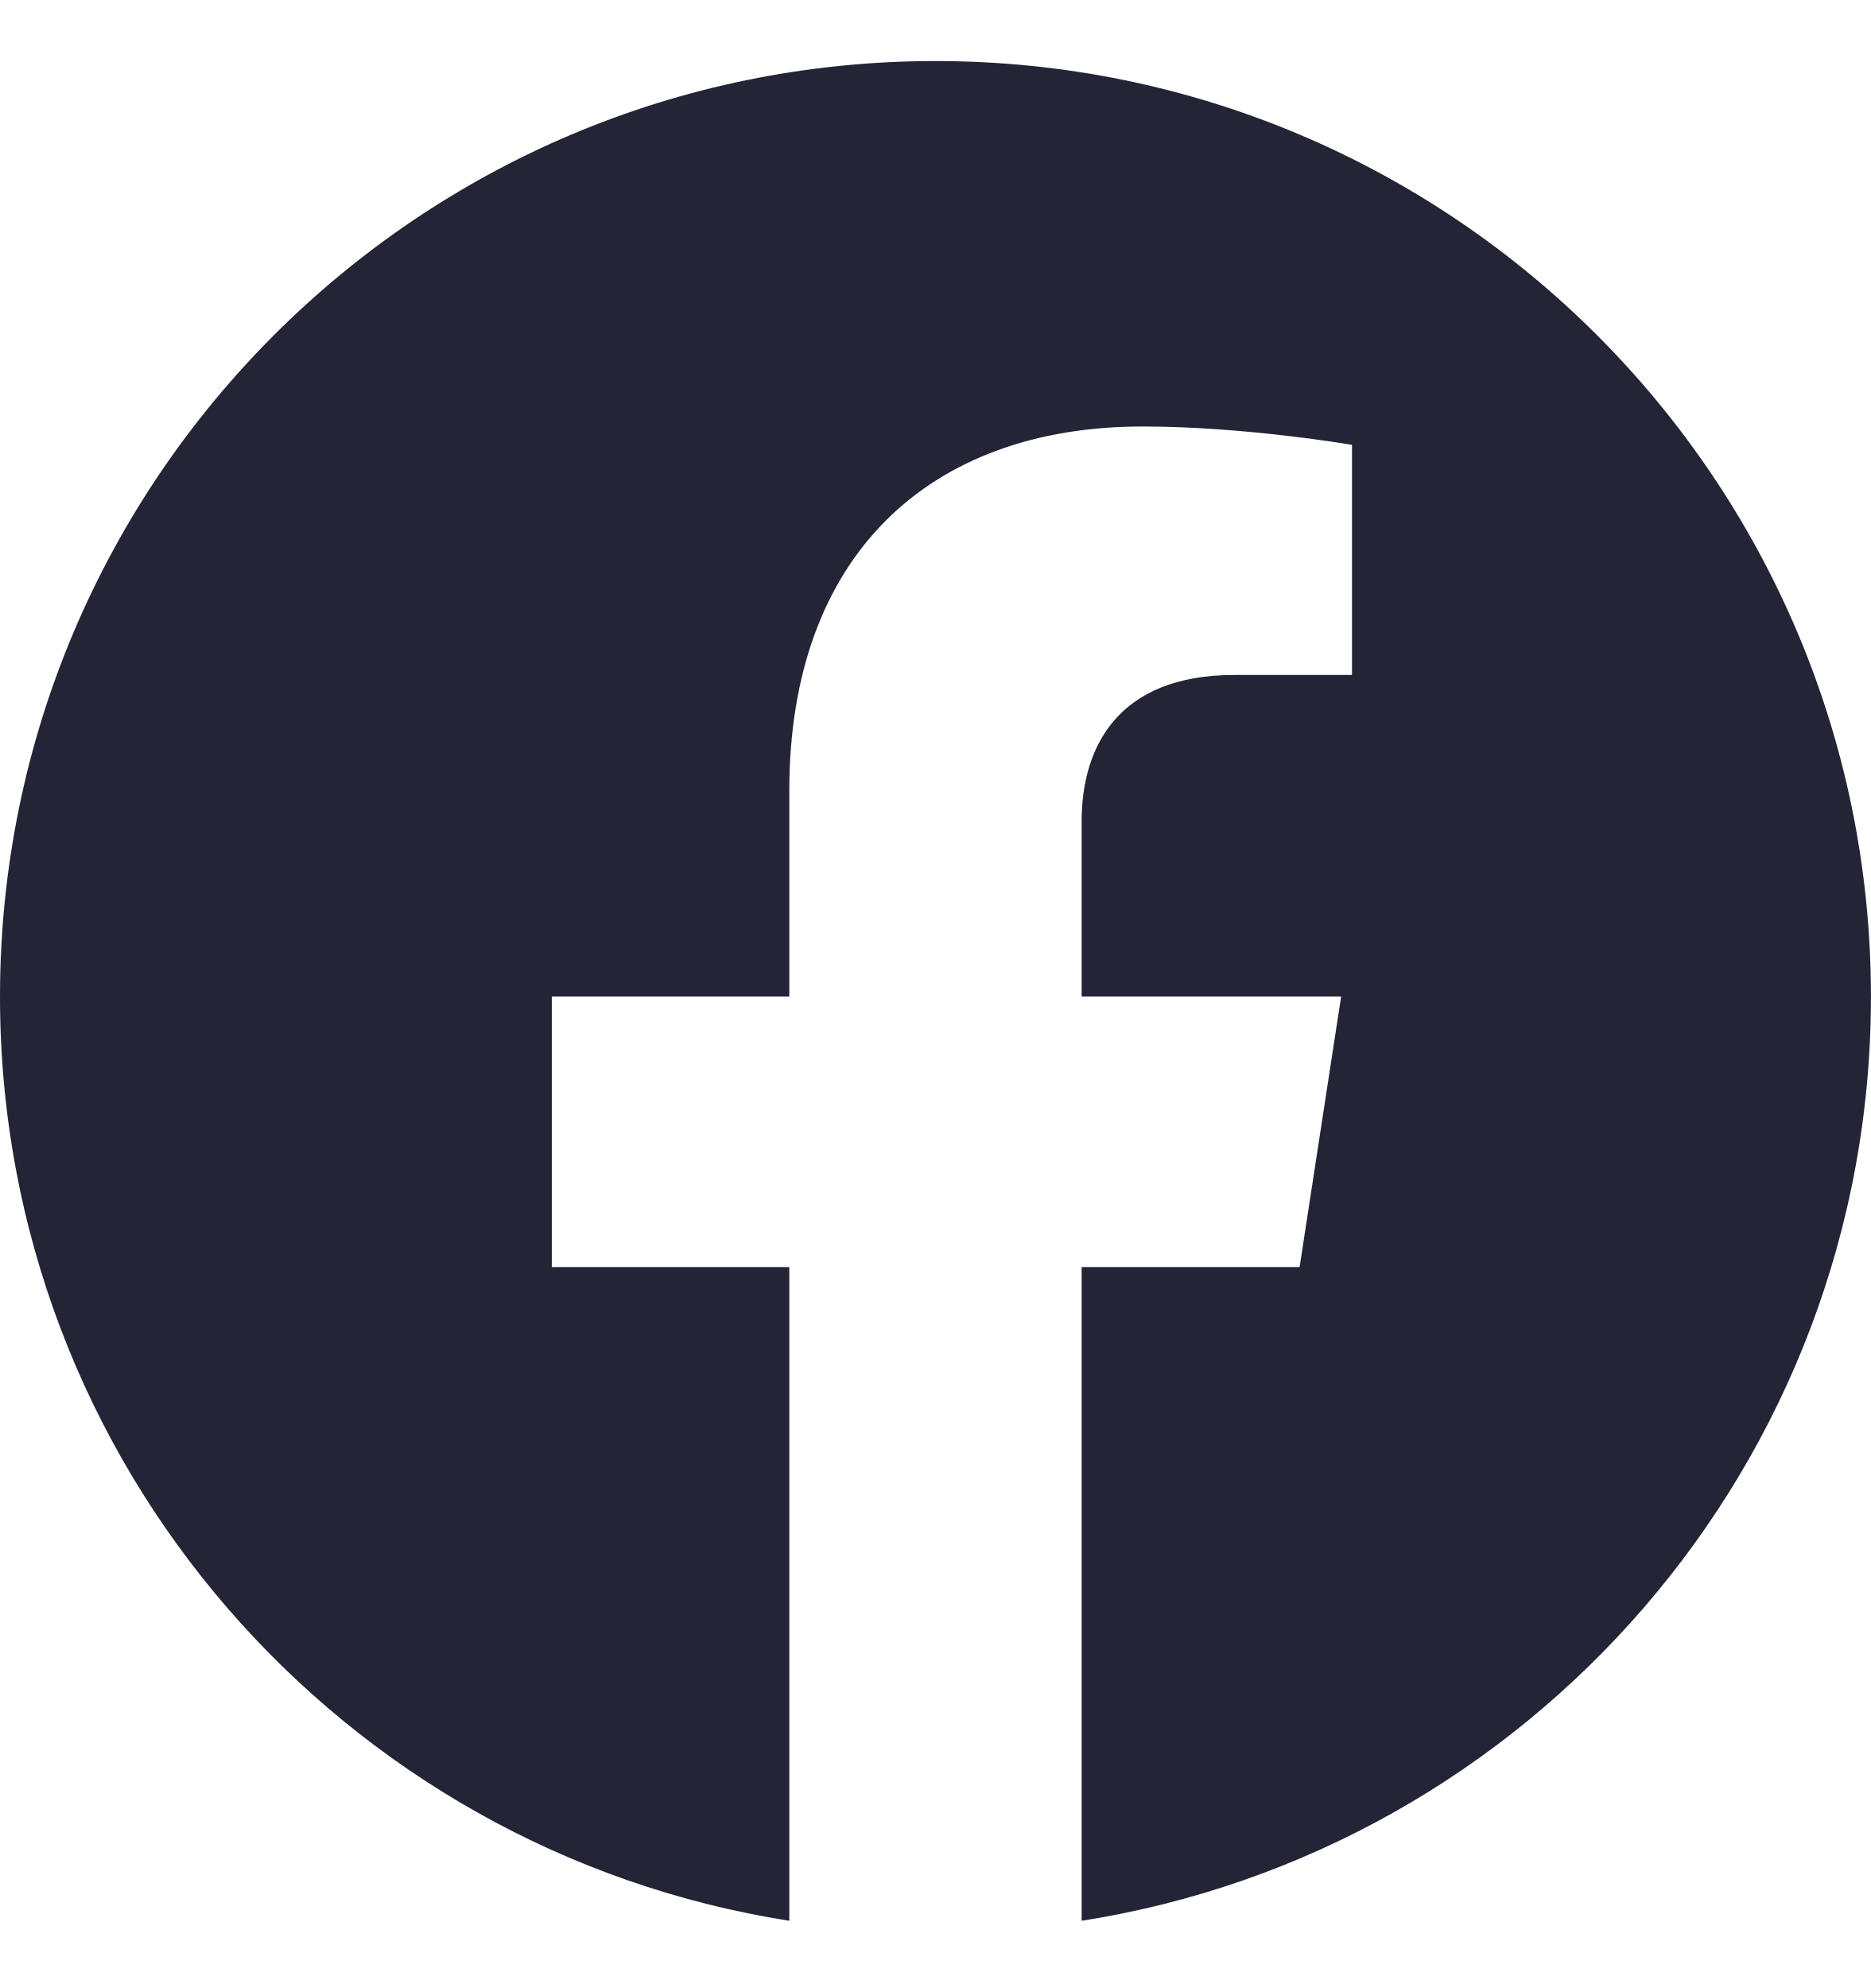
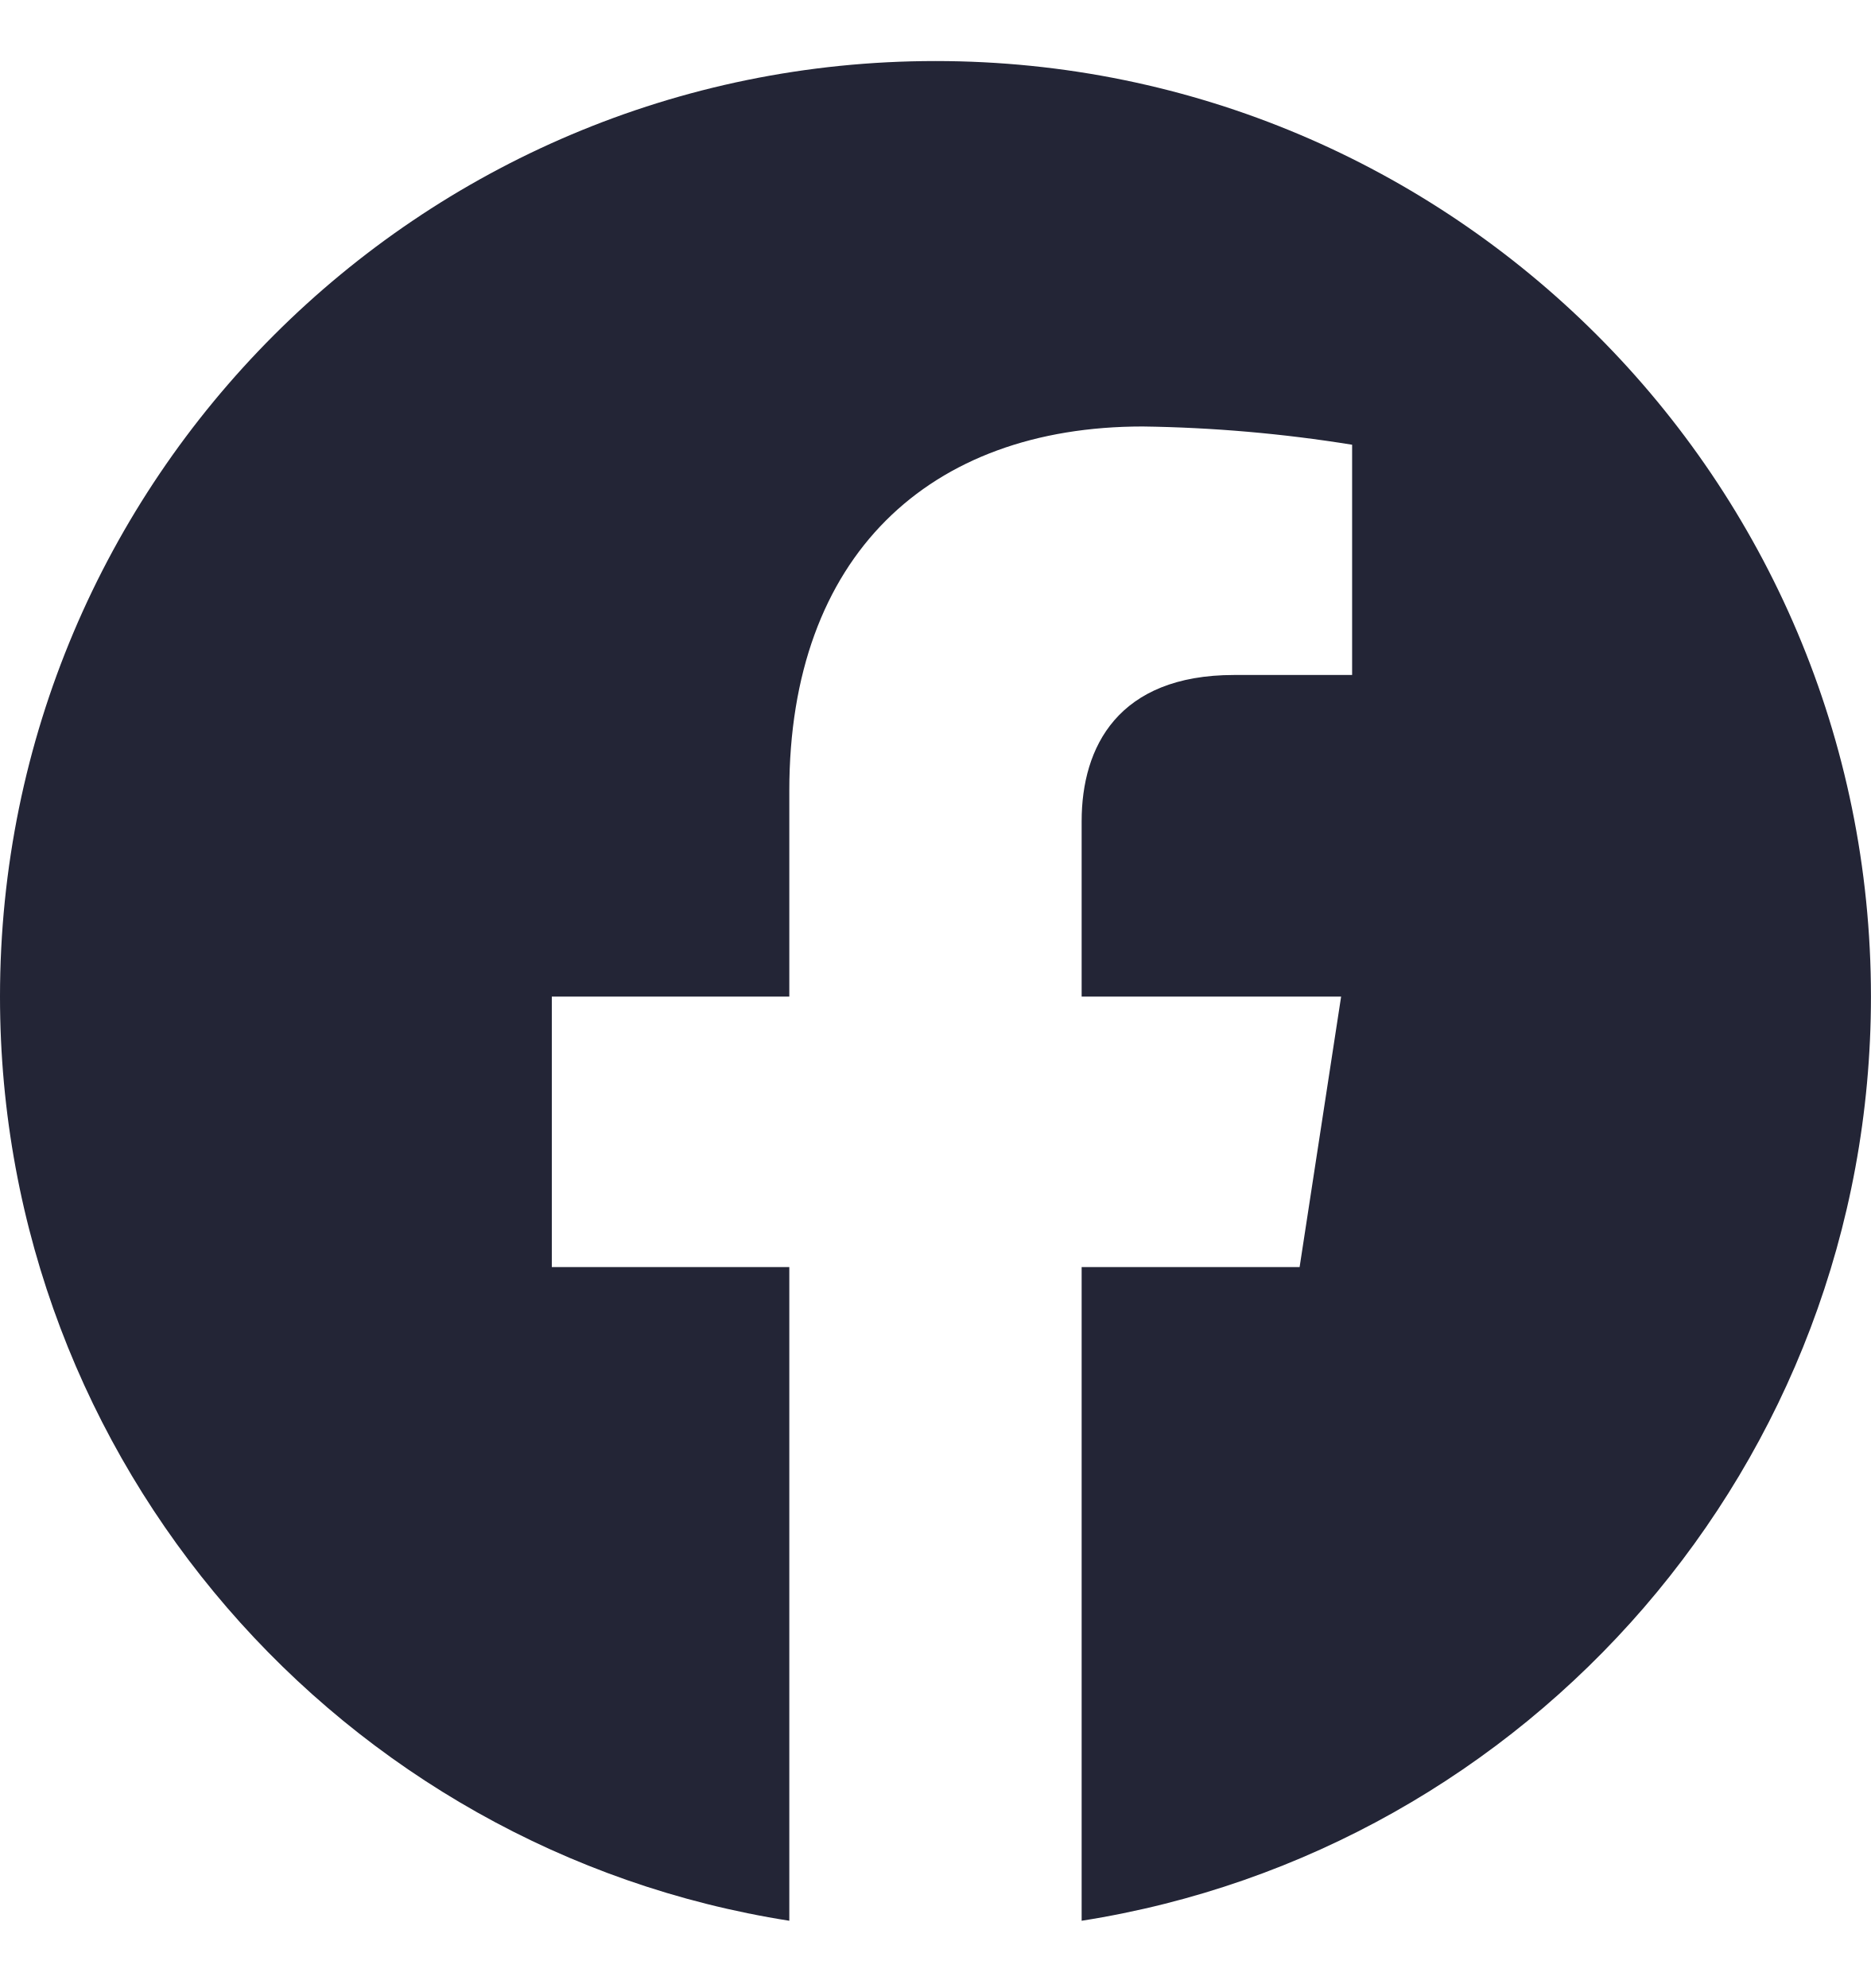
- <svg xmlns="http://www.w3.org/2000/svg" width="16" height="17" viewBox="0 0 16 17" fill="none">
-   <path d="M16 8.522C16 4.104 12.418 0.522 8 0.522C3.582 0.522 0 4.104 0 8.522C0 12.515 2.925 15.825 6.75 16.425V10.835H4.719V8.522H6.75V6.76C6.75 4.755 7.944 3.647 9.772 3.647C10.647 3.647 11.562 3.804 11.562 3.804V5.772H10.554C9.56 5.772 9.25 6.389 9.25 7.022V8.522H11.469L11.114 10.835H9.25V16.425C13.075 15.825 16 12.515 16 8.522Z" fill="#232536" />
+ <svg xmlns="http://www.w3.org/2000/svg" width="16" height="17" fill="none">
+   <path d="M16 8.522a8 8 0 1 0-16 0c0 3.993 2.925 7.303 6.75 7.903v-5.59H4.719V8.522H6.75V6.76c0-2.005 1.194-3.113 3.022-3.113a12.31 12.31 0 0 1 1.791.156v1.969h-1.009c-.994 0-1.304.617-1.304 1.25v1.5h2.219l-.355 2.313H9.25v5.59c3.825-.6 6.75-3.91 6.75-7.903z" fill="#232536" />
</svg>
